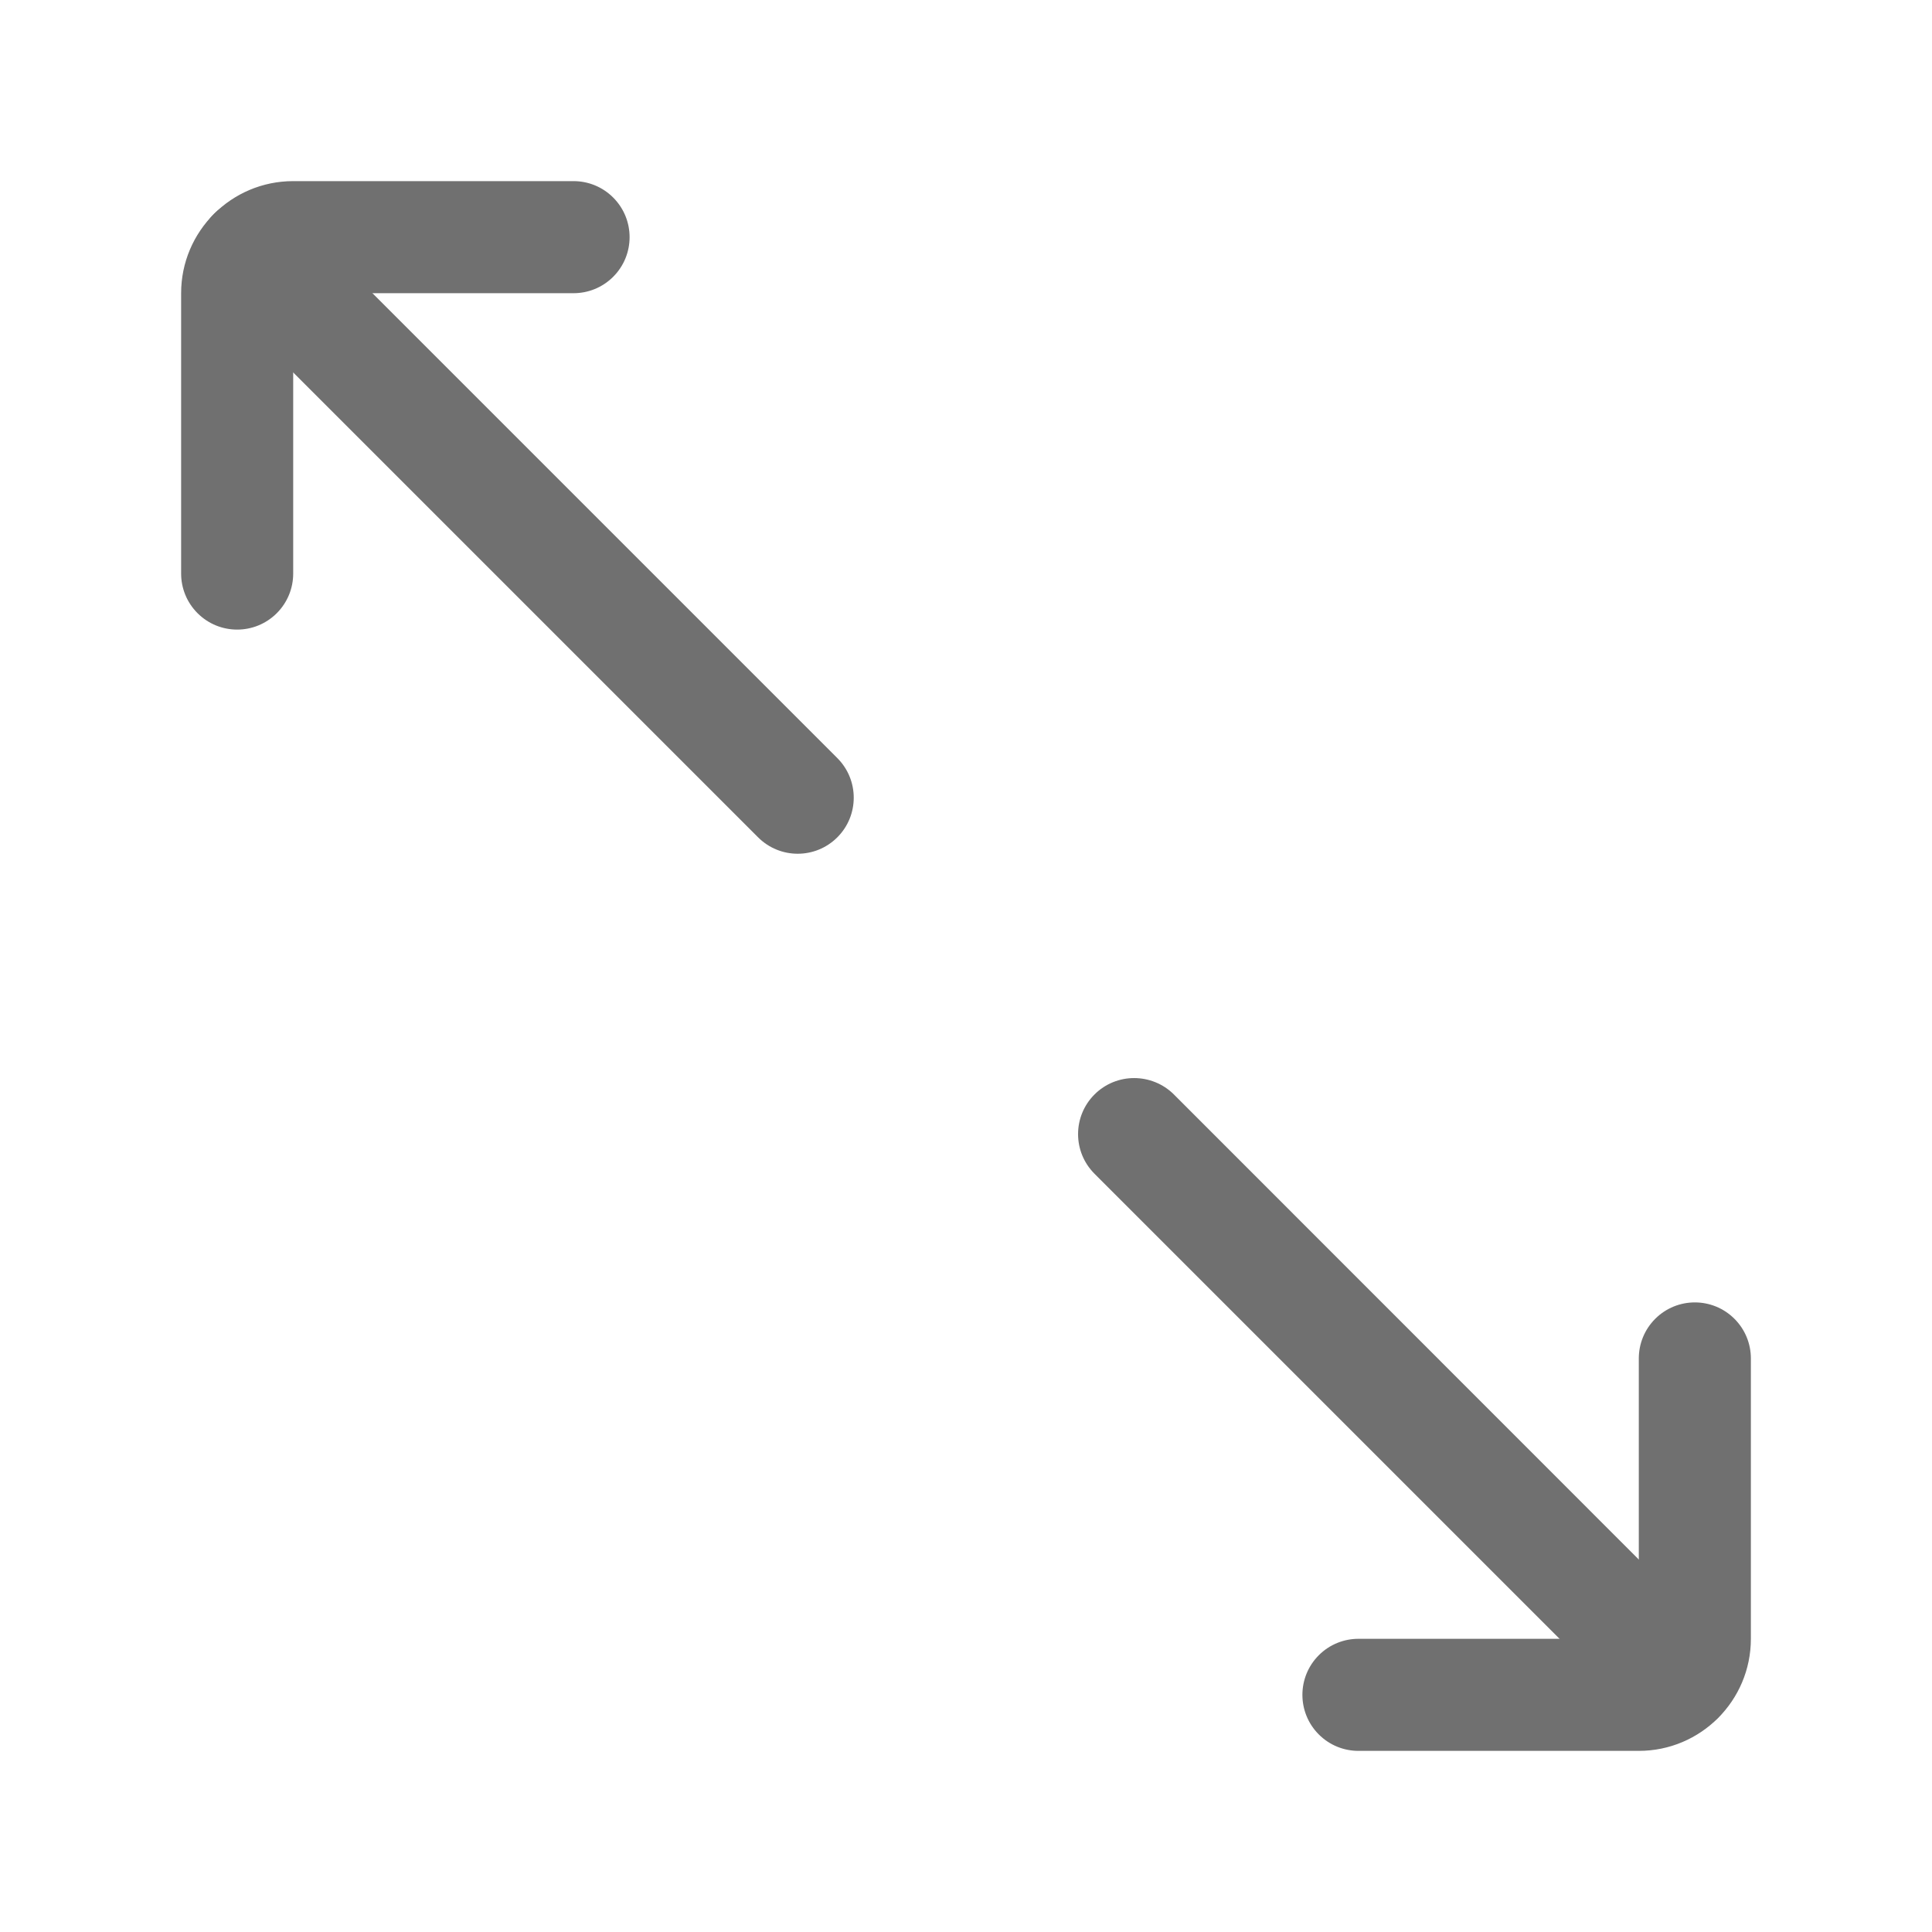
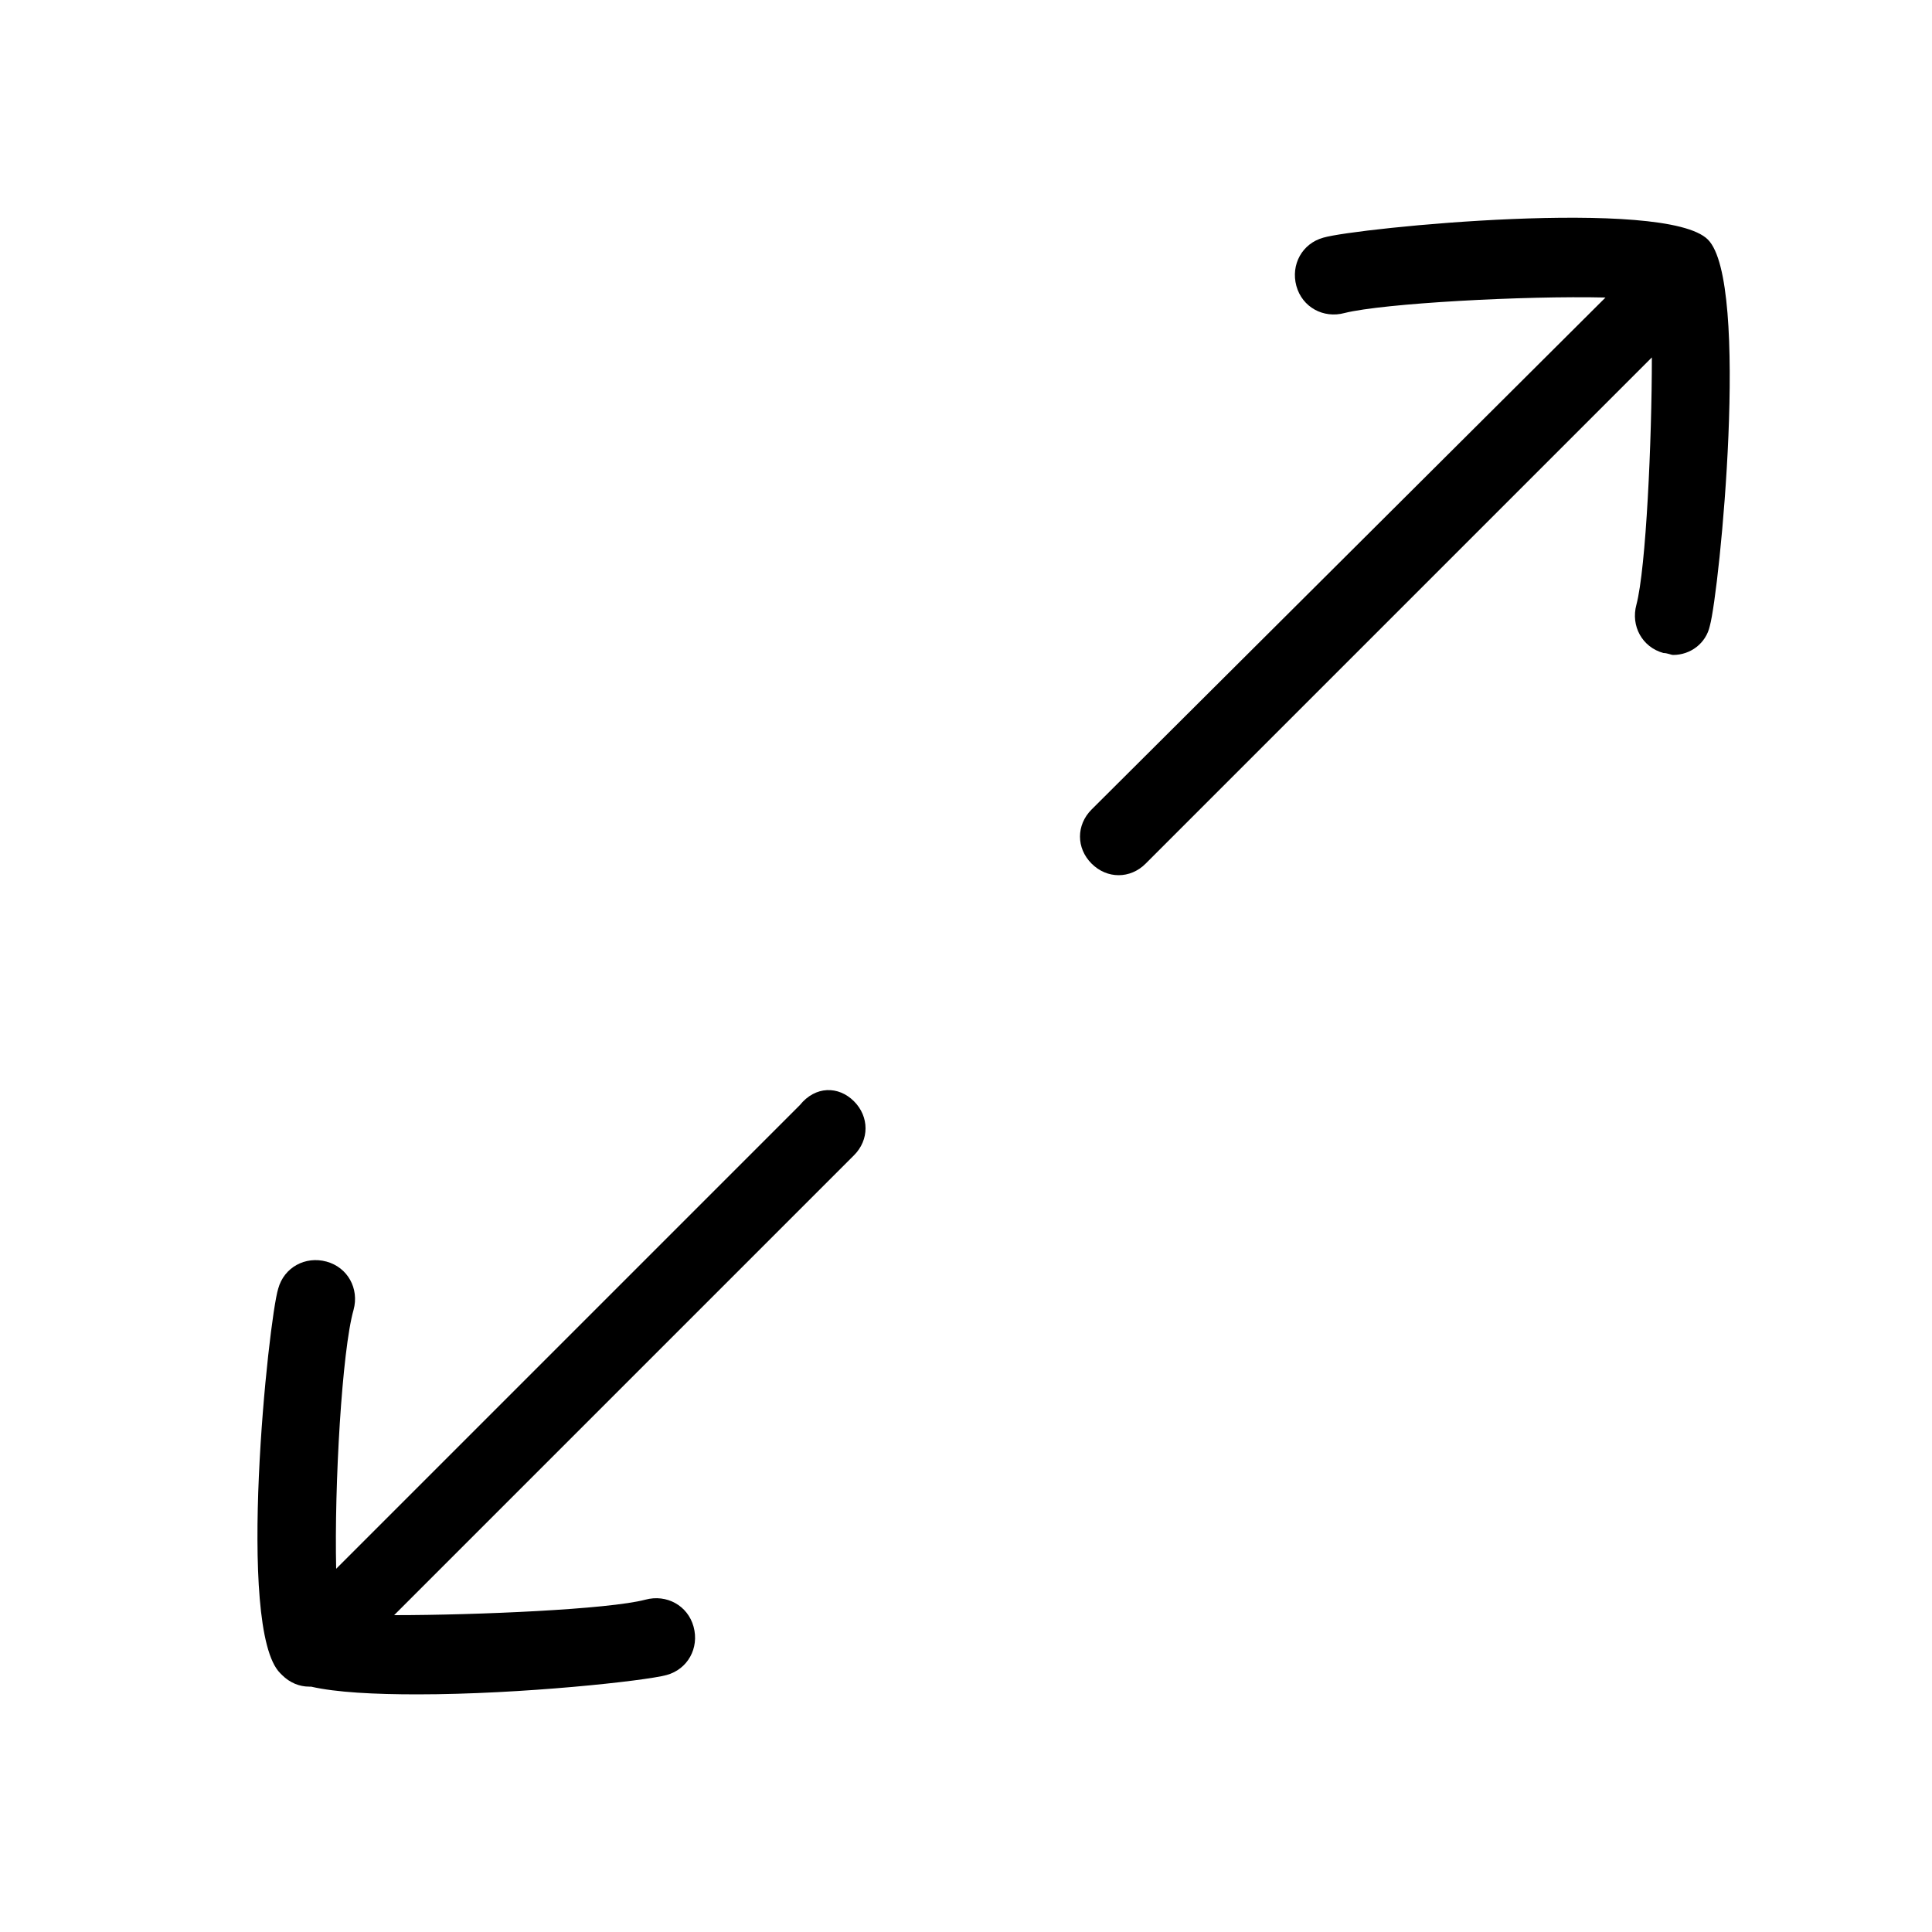
- <svg xmlns="http://www.w3.org/2000/svg" class="icon" width="200px" height="200.00px" viewBox="0 0 1024 1024" version="1.1">
-   <path d="M601.1 571.4c-7.6 0-15.2 2.9-21 8.7-11.6 11.6-11.6 30.4 0 42l288.4 288.4c5.8 5.8 13.4 8.7 21 8.7s15.2-2.9 21-8.7c11.6-11.6 11.6-30.4 0-42L622.2 580.1c-5.8-5.8-13.5-8.7-21.1-8.7z" fill="#707070" />
-   <path d="M928 868.6V720c0-7.6-2.9-15.2-8.7-21s-13.4-8.7-21-8.7-15.2 2.9-21 8.7-8.7 13.4-8.7 21v148.6H720c-7.6 0-15.2 2.9-21 8.7s-8.7 13.4-8.7 21 2.9 15.2 8.7 21 13.4 8.7 21 8.7h148.6c32.8 0 59.4-26.6 59.4-59.4zM134.4 104.7c-7.6 0-15.2 2.9-21 8.7-11.6 11.6-11.6 30.4 0 42l288.4 288.4c5.8 5.8 13.4 8.7 21 8.7s15.2-2.9 21-8.7c11.6-11.6 11.6-30.4 0-42L155.4 113.4c-5.8-5.8-13.4-8.7-21-8.7z" fill="#707070" />
-   <path d="M96 155.4V304c0 7.6 2.9 15.2 8.7 21 5.8 5.8 13.4 8.7 21 8.7s15.2-2.9 21-8.7c5.8-5.8 8.7-13.4 8.7-21V155.4H304c7.6 0 15.2-2.9 21-8.7 5.8-5.8 8.7-13.4 8.7-21s-2.9-15.2-8.7-21c-5.8-5.8-13.4-8.7-21-8.7H155.4C122.6 96 96 122.6 96 155.4z" fill="#707070" />
+ <svg xmlns="http://www.w3.org/2000/svg" t="1694599260083" class="icon" viewBox="0 0 1024 1024" version="1.1" p-id="4004" width="200" height="200">
+   <path d="M452.608 583.68c8.192 8.192 8.192 20.48 0 28.672L208.896 856.064c44.032 0 113.664-3.072 133.12-8.192 11.264-3.072 22.528 3.072 25.6 14.336s-3.072 22.528-14.336 25.6c-11.264 3.072-76.8 10.24-132.096 10.24-22.528 0-43.008-1.024-56.32-4.096H163.84c-5.12 0-10.24-2.048-14.336-6.144l-1.024-1.024c-23.552-23.552-6.144-187.392-1.024-203.776 3.072-11.264 14.336-17.408 25.6-14.336 11.264 3.072 17.408 14.336 14.336 25.6-6.144 21.504-10.24 93.184-9.216 137.216l245.76-245.76c8.192-10.24 20.48-10.24 28.672-2.048z m452.608-456.704c-22.528-22.528-186.368-6.144-203.776-1.024-11.264 3.072-17.408 14.336-14.336 25.6 3.072 11.264 14.336 17.408 25.6 14.336 20.48-5.12 95.232-9.216 138.24-8.192L578.56 429.056c-8.192 8.192-8.192 20.48 0 28.672 4.096 4.096 9.216 6.144 14.336 6.144s10.24-2.048 14.336-6.144l268.288-268.288c0 44.032-3.072 111.616-8.192 131.072-3.072 11.264 3.072 22.528 14.336 25.6 2.048 0 4.096 1.024 5.12 1.024 9.216 0 17.408-6.144 19.456-15.36 5.12-18.432 21.504-182.272-1.024-204.8z" p-id="4005">
+ 	</path>
</svg>
